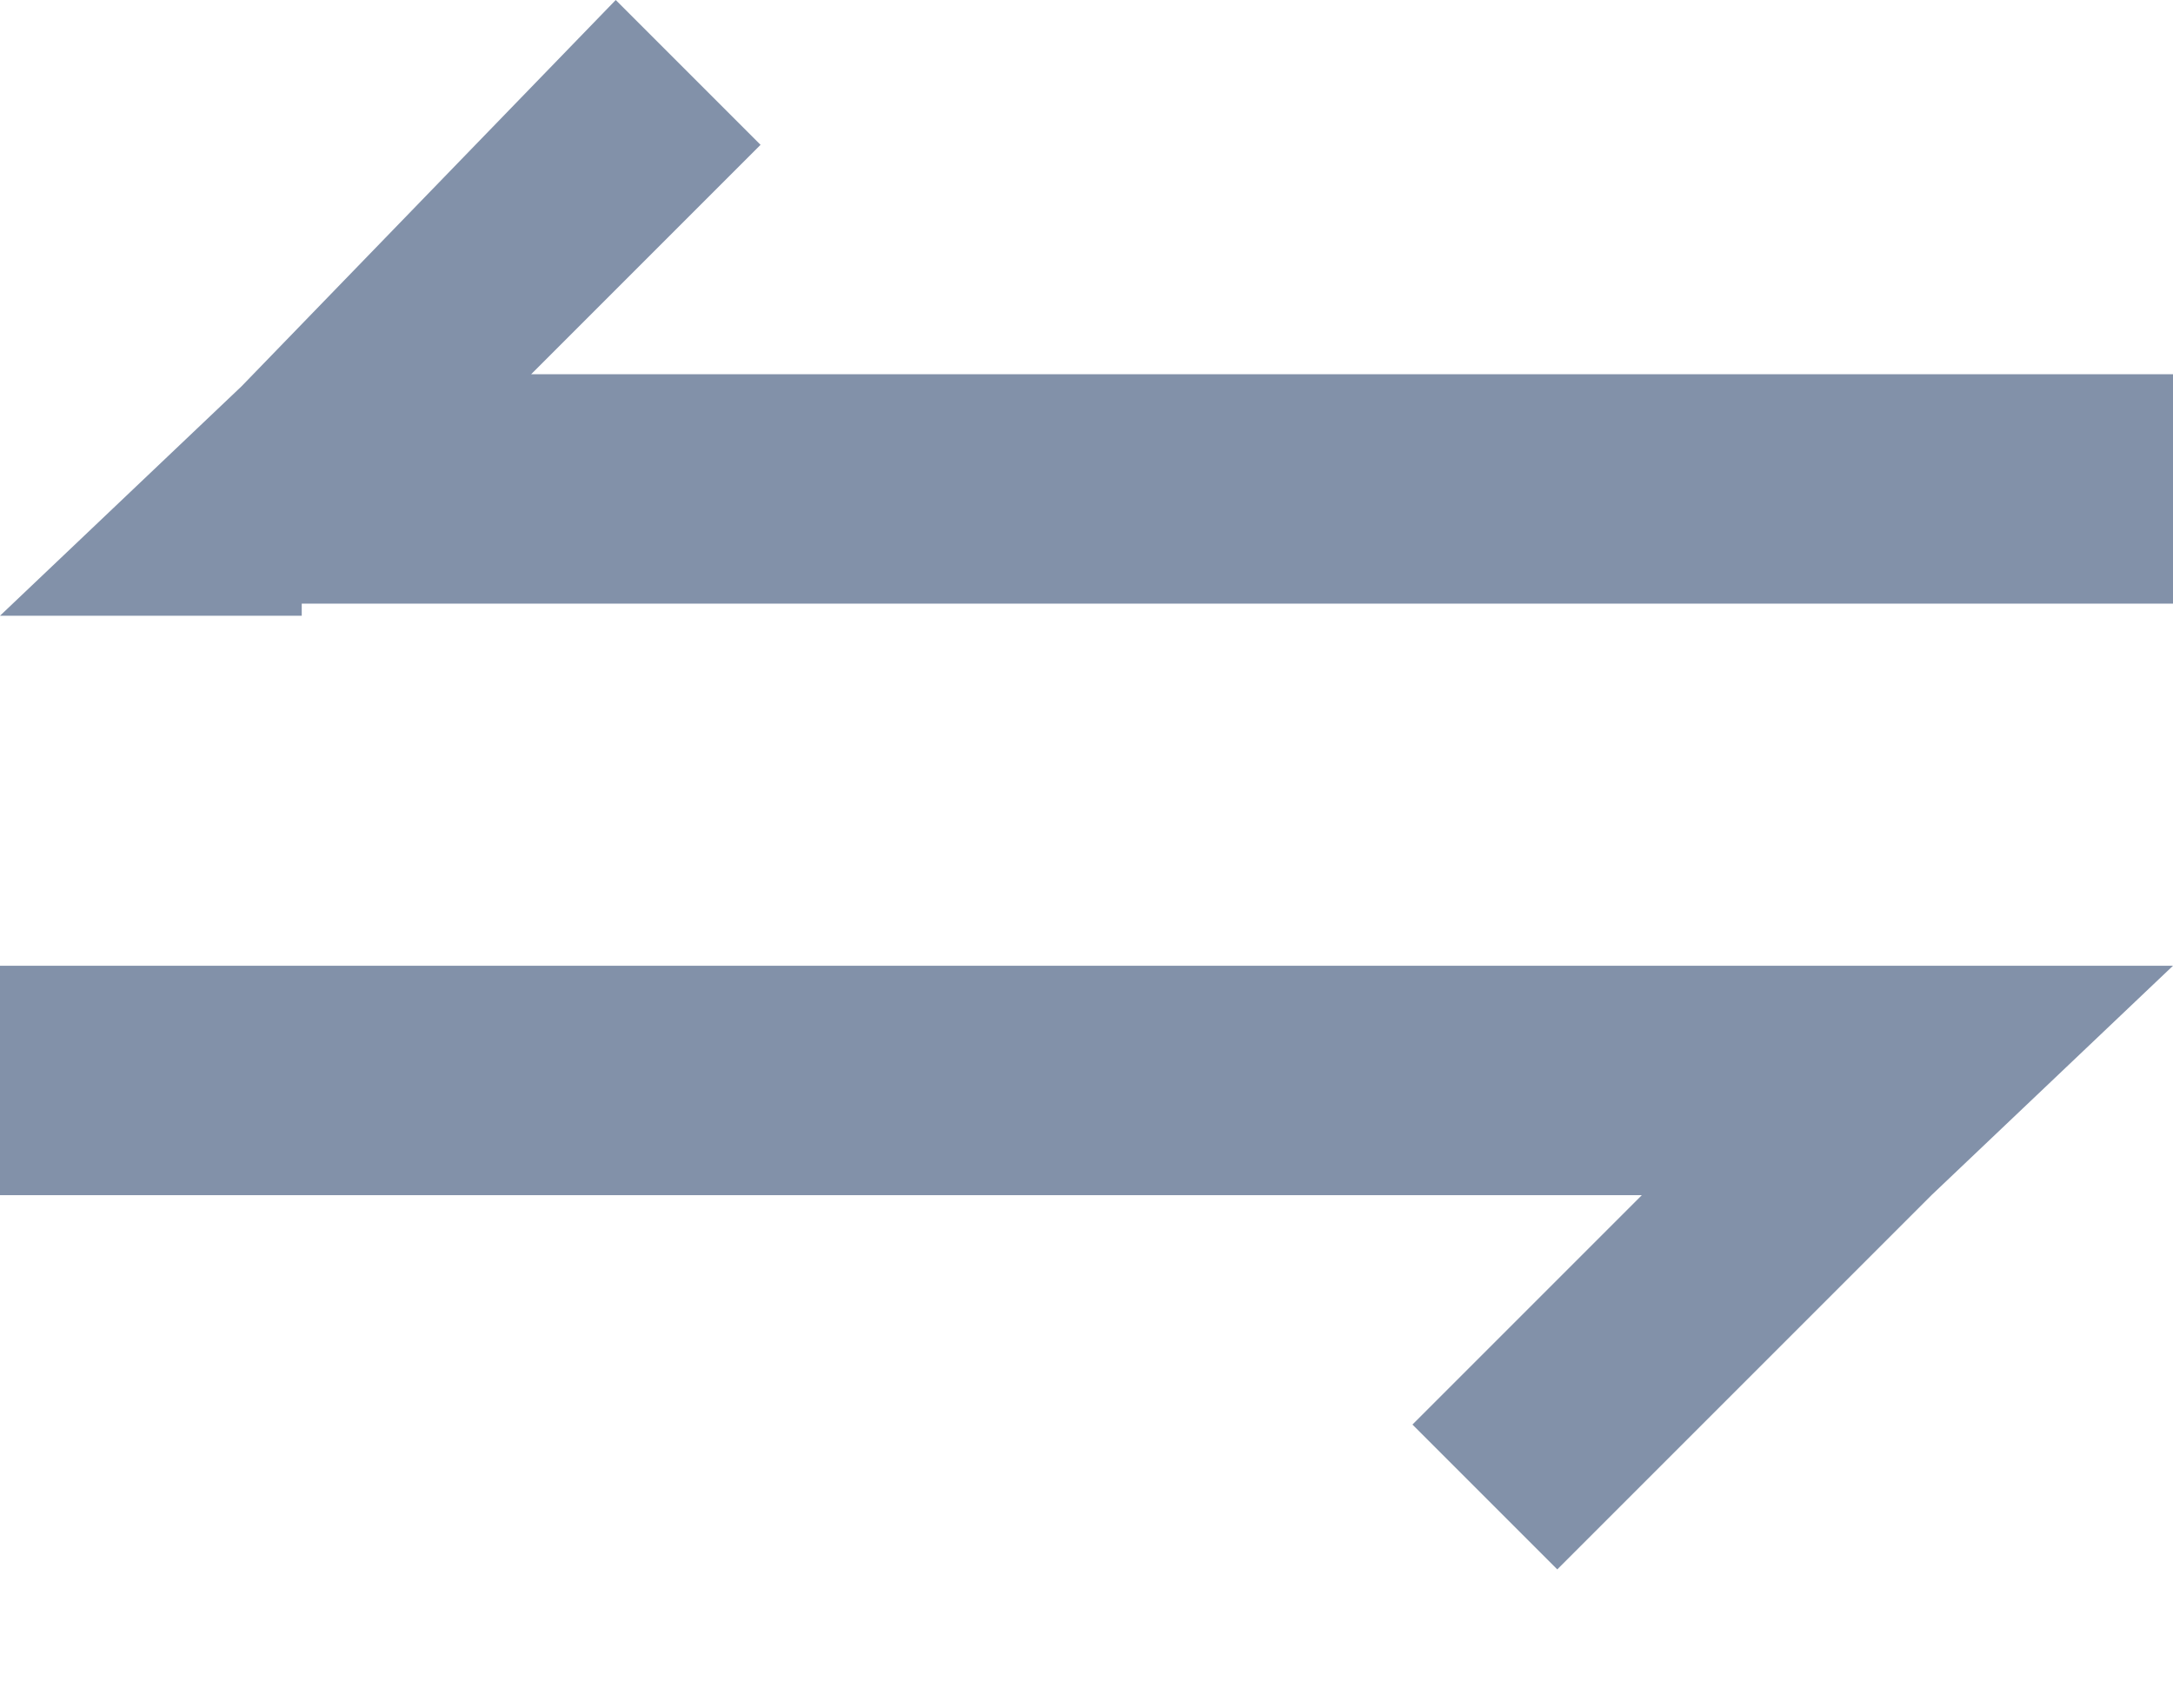
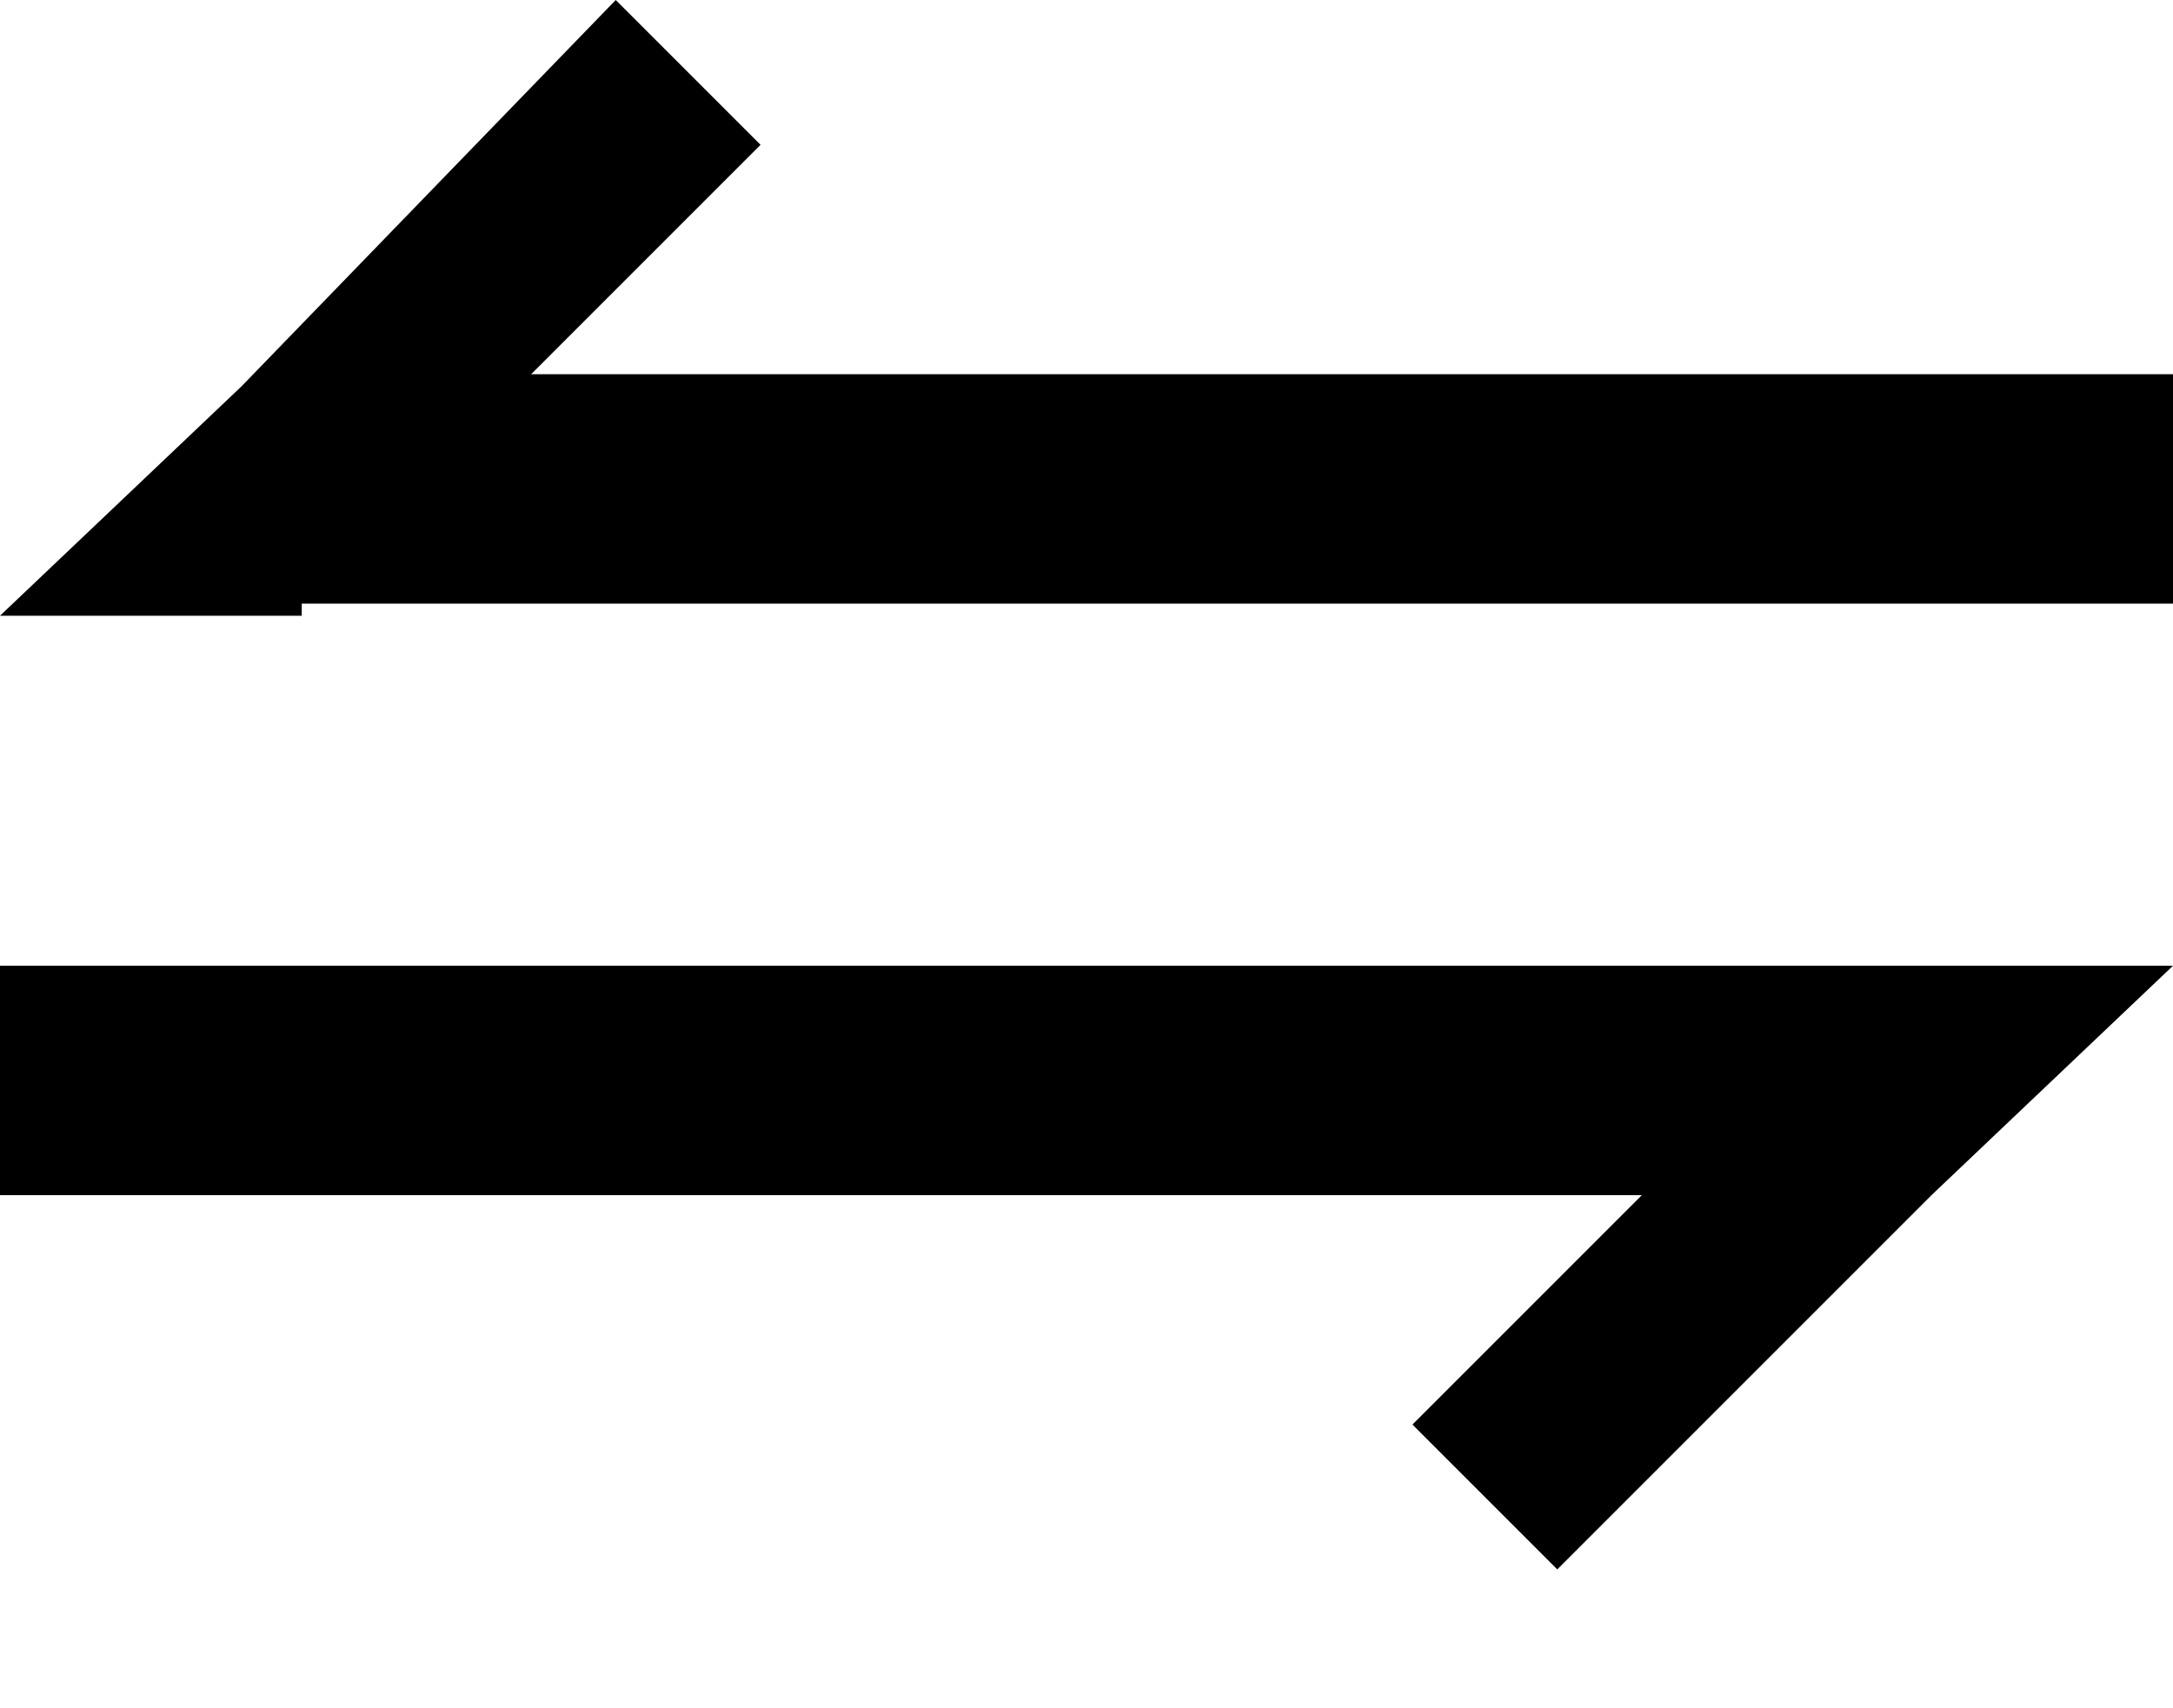
<svg xmlns="http://www.w3.org/2000/svg" width="14px" height="11px" viewBox="0 0 14 11" version="1.1">
  <g id="系统管理" stroke="none" stroke-width="1" fill="none" fill-rule="evenodd">
-     <g id="菜单管理" transform="translate(-1425, -25)" fill="#8291A9" fill-rule="nonzero">
+     <g id="菜单管理" transform="translate(-1425, -25)" fill="currentColor" fill-rule="nonzero">
      <g id="编组" transform="translate(1425, 25)">
        <path d="M1.944,3.967 L0,3.967 L1.556,2.489 L3.967,0 L4.9,0.933 L3.422,2.411 L14,2.411 L14,3.889 L1.944,3.889 L1.944,3.967 Z M12.133,6.222 L14,6.222 L12.444,7.7 L10.033,10.111 L9.1,9.178 L10.578,7.7 L0,7.7 L0,6.222 L12.133,6.222 Z" id="形状" />
      </g>
    </g>
  </g>
</svg>
